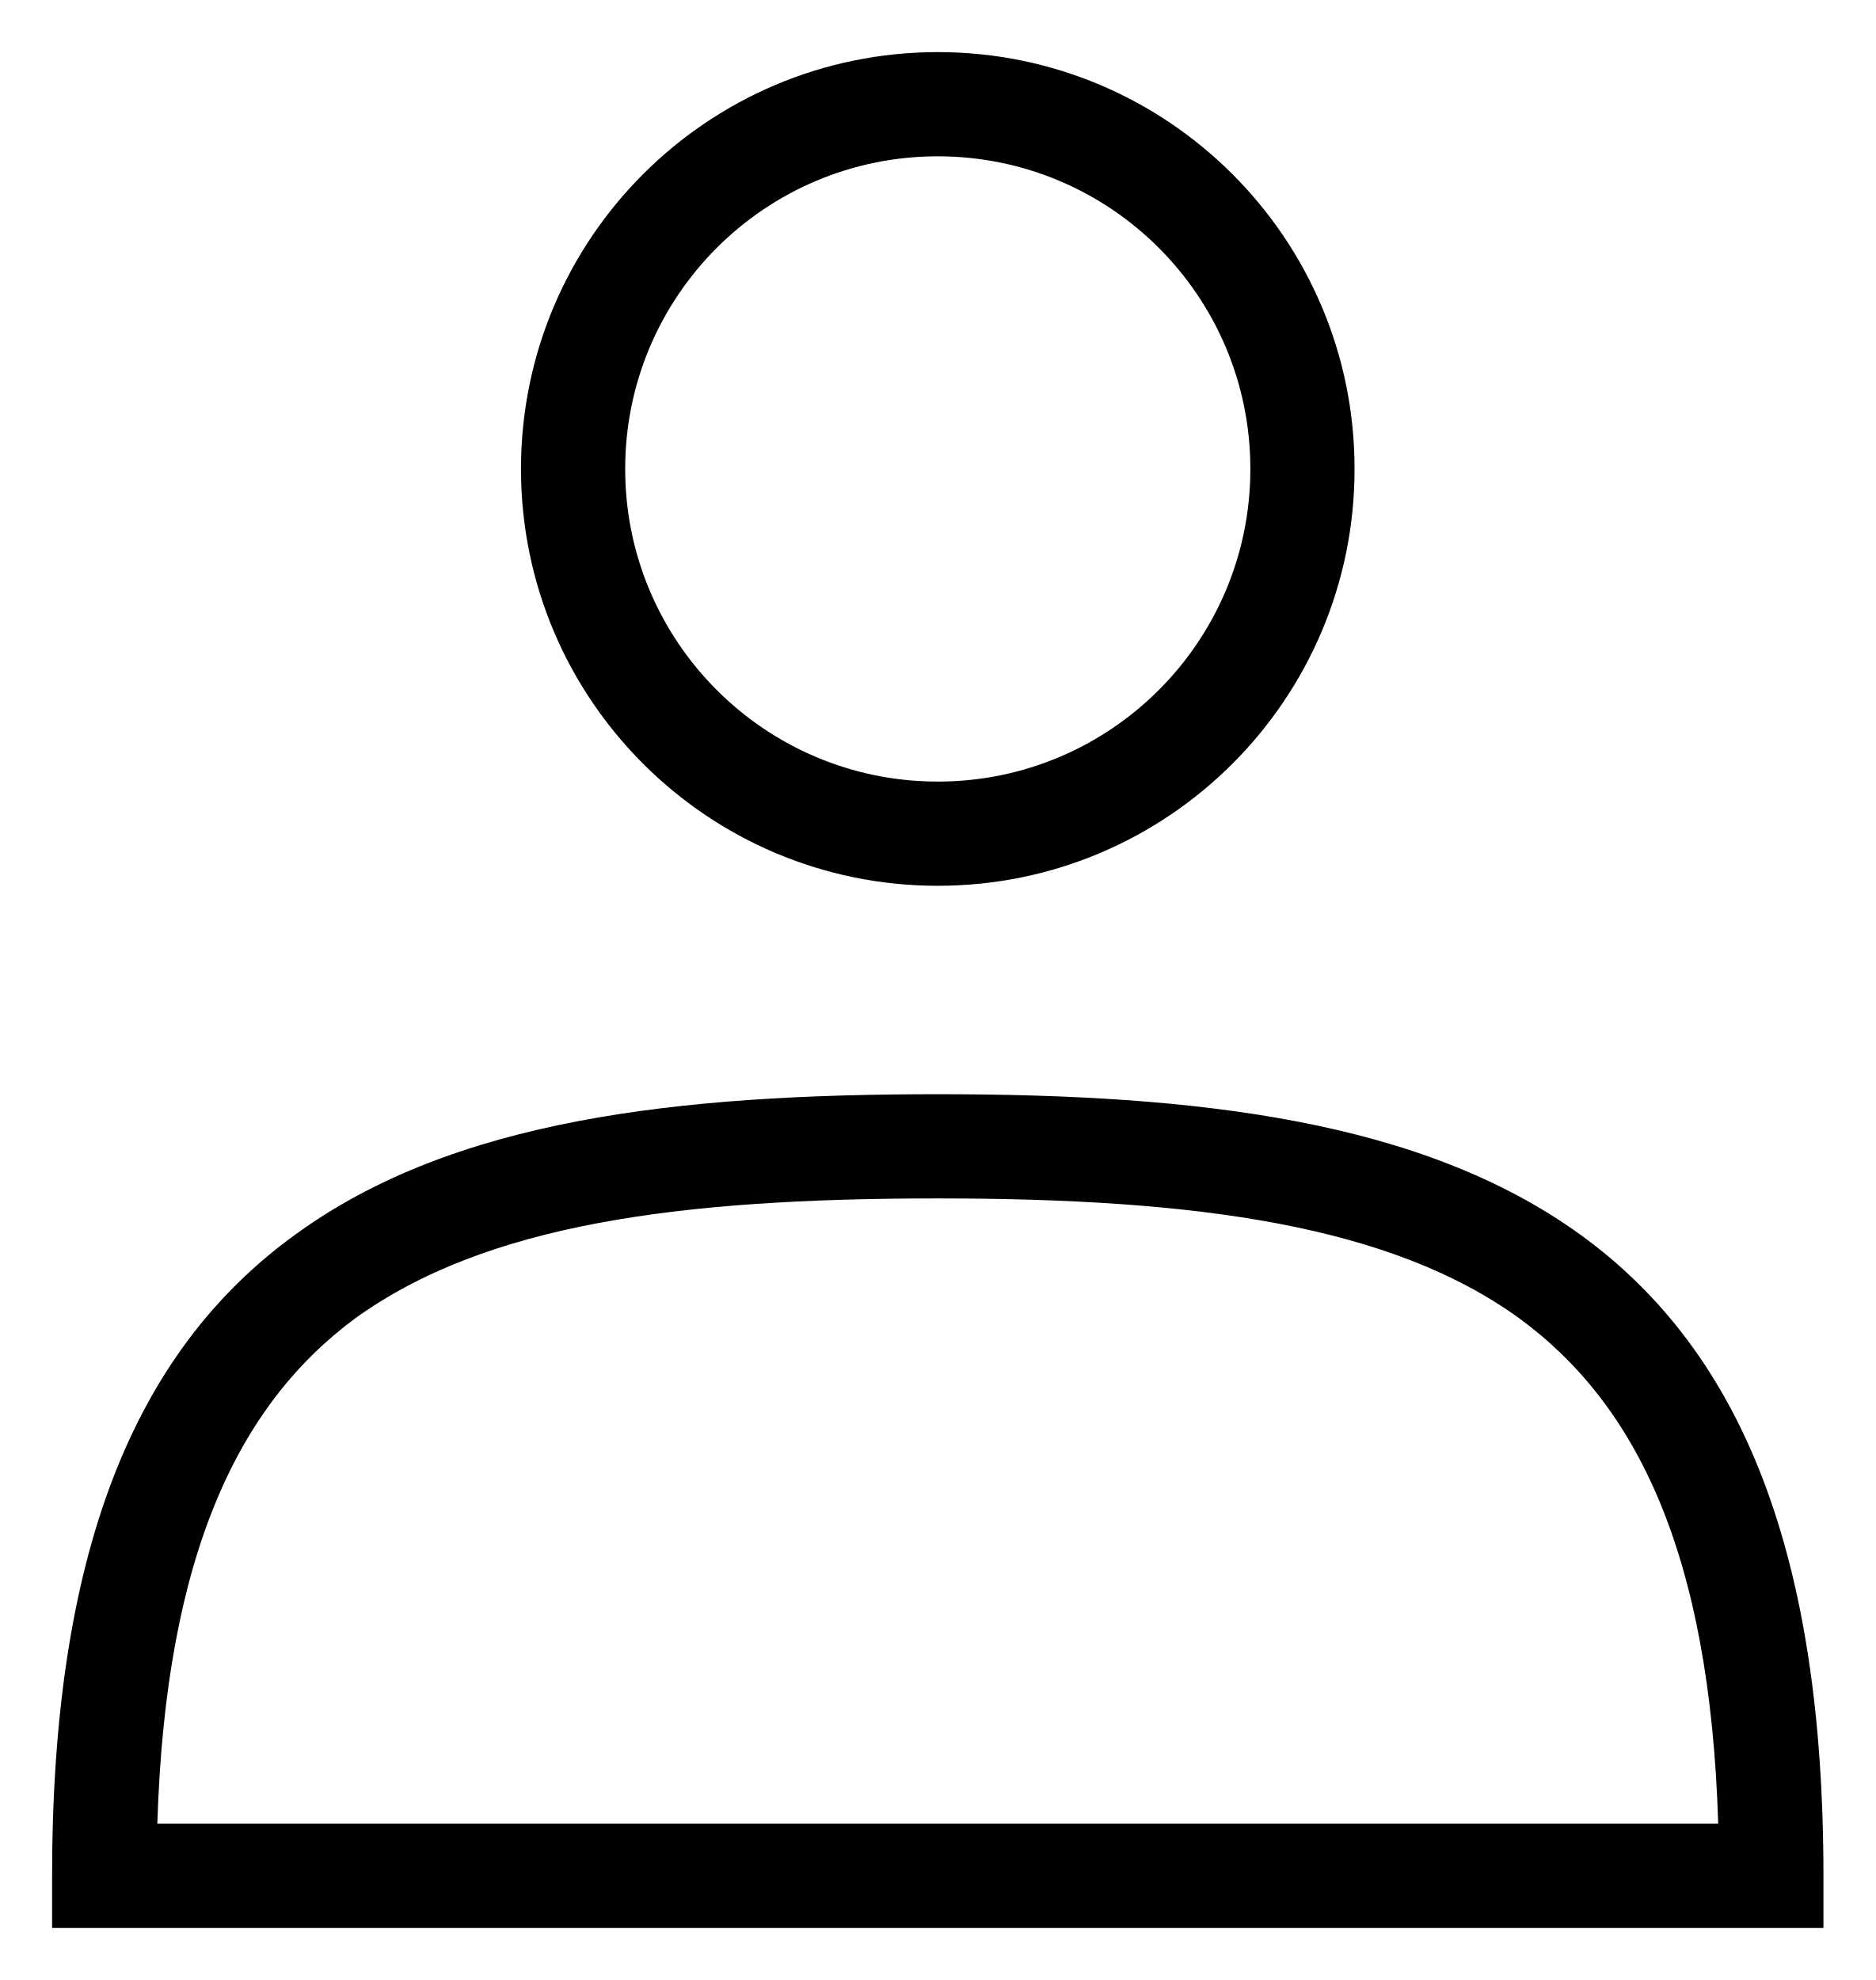
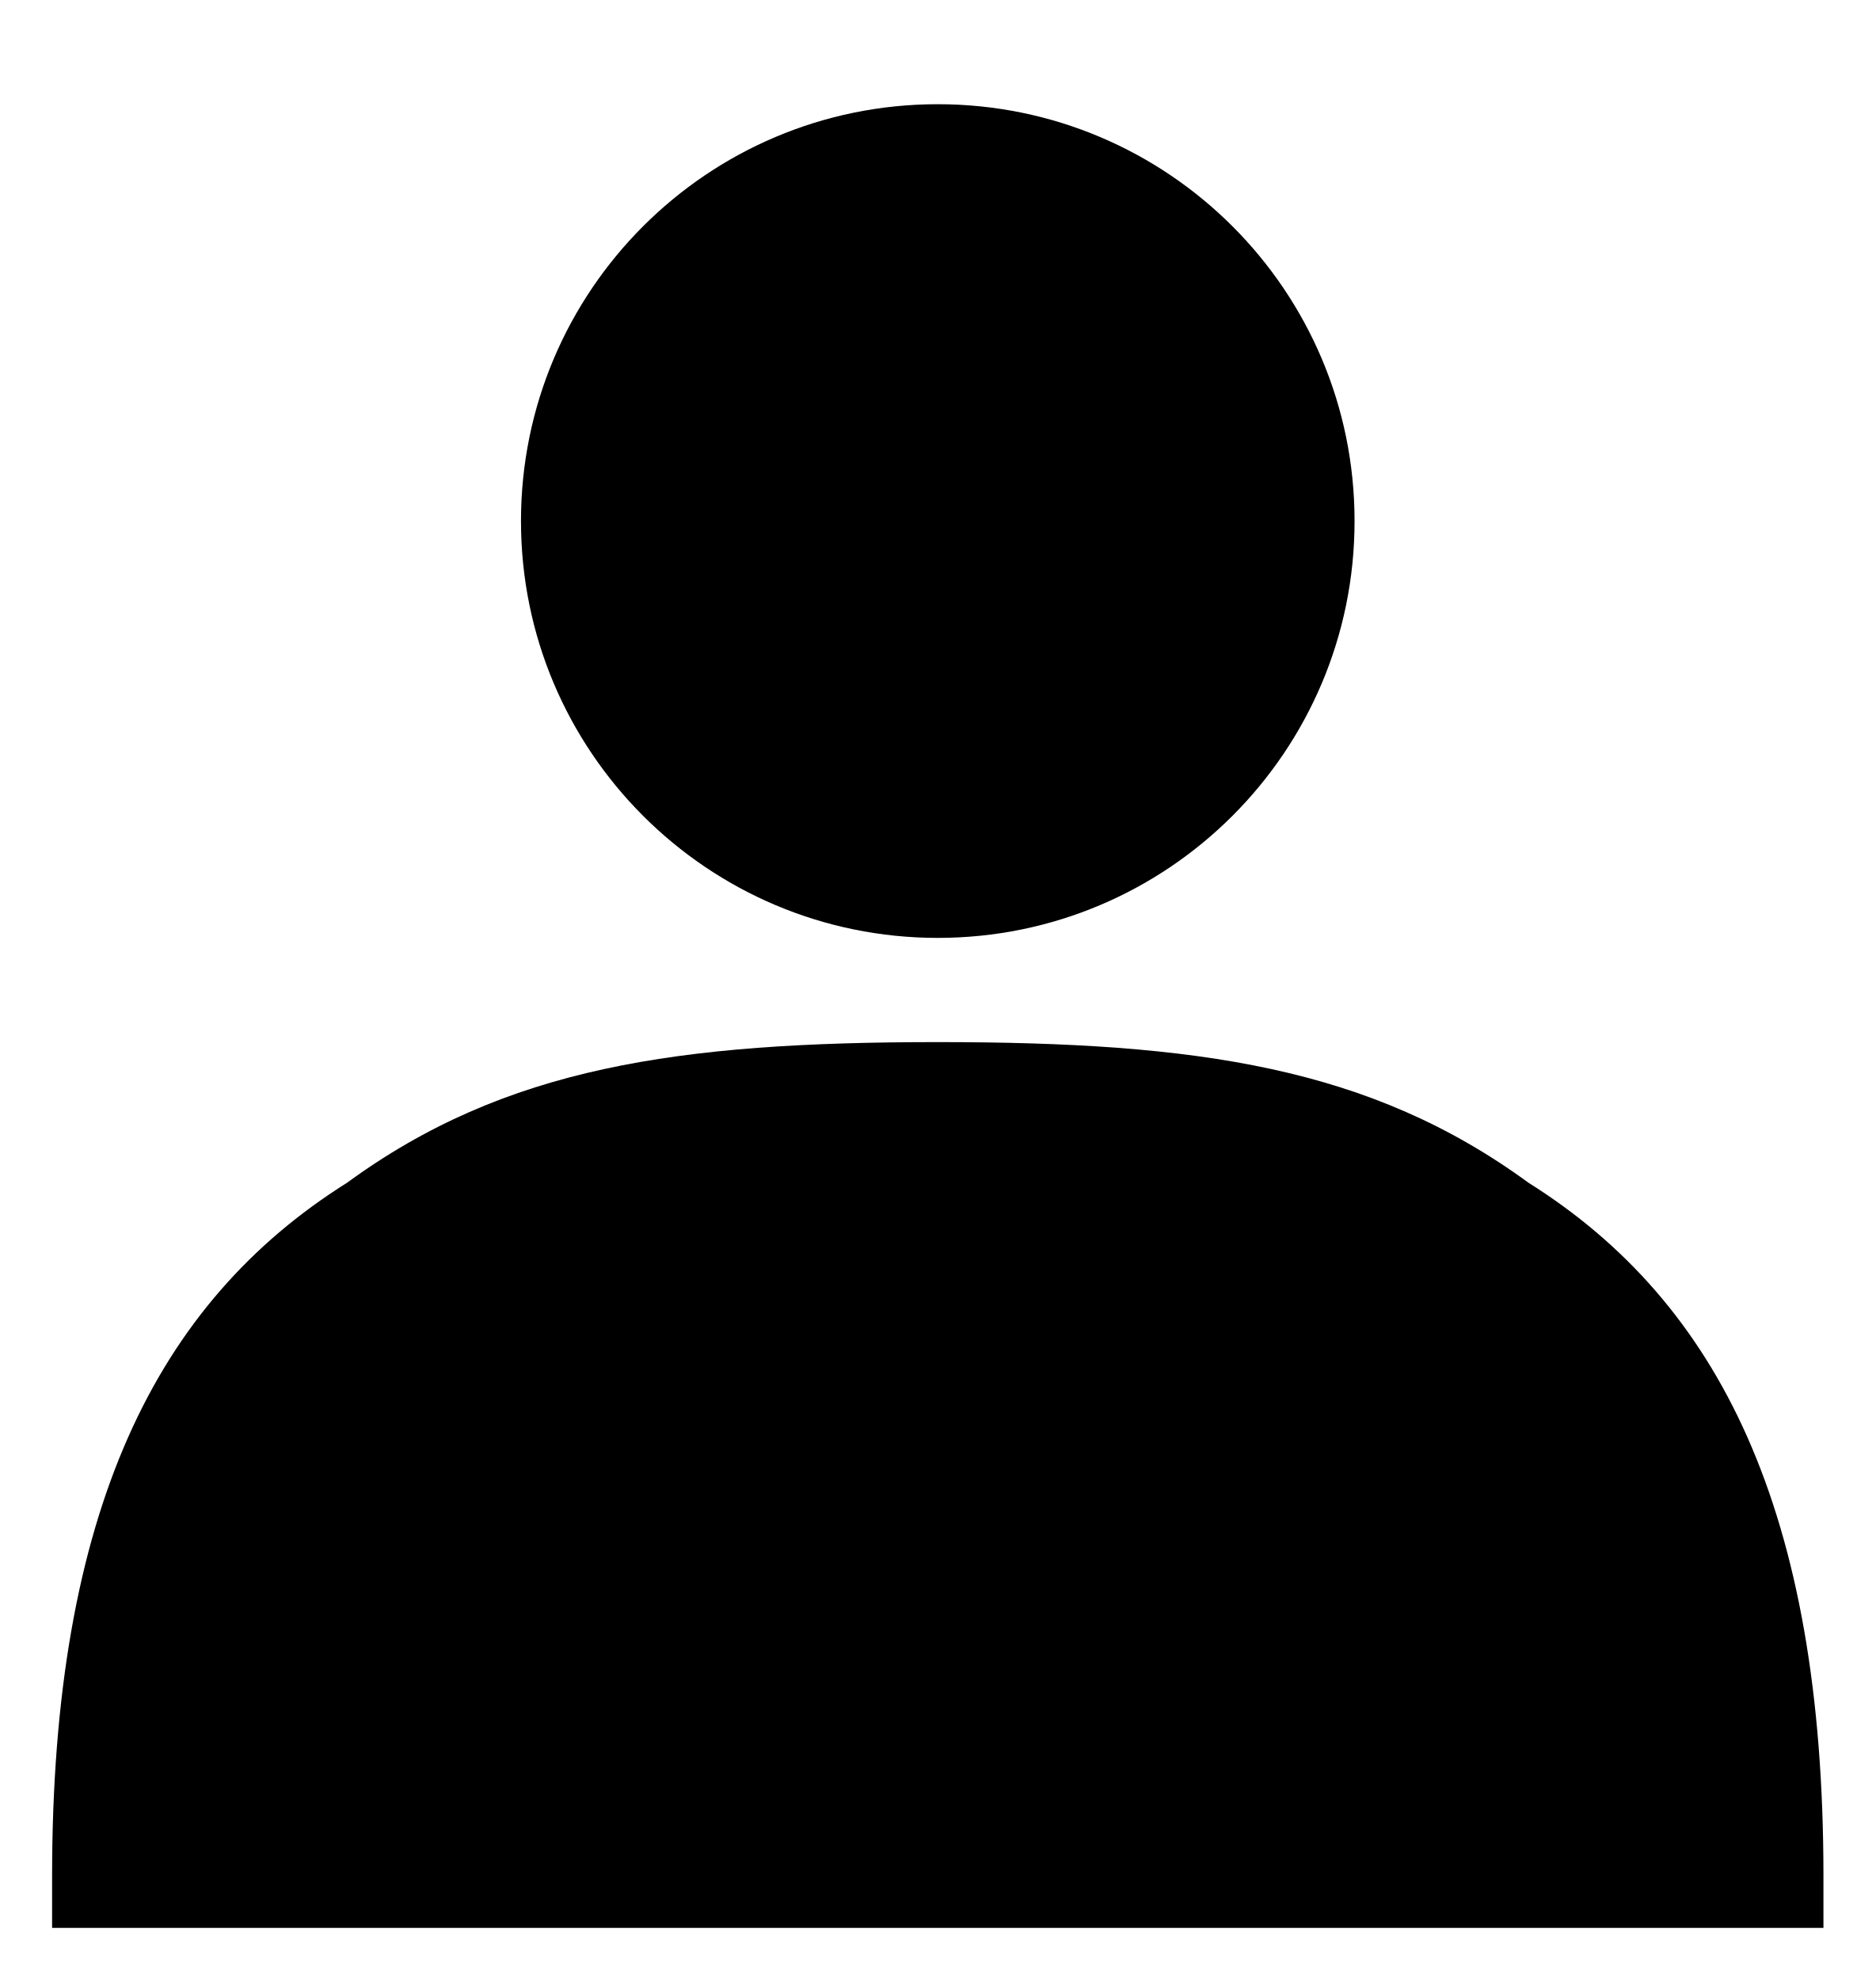
- <svg xmlns="http://www.w3.org/2000/svg" fill="none" class="icon icon-account" viewBox="0 0 18 19">
-   <path fill="currentColor" fill-rule="evenodd" d="M6 4.5a3 3 0 1 1 6 0 3 3 0 0 1-6 0m3-4a4 4 0 1 0 0 8 4 4 0 0 0 0-8m5.58 12.15c1.12.82 1.83 2.24 1.91 4.85H1.51c.08-2.6.79-4.03 1.9-4.85C4.66 11.75 6.5 11.5 9 11.5s4.35.26 5.58 1.15M9 10.5c-2.5 0-4.65.24-6.17 1.35C1.27 12.98.5 14.93.5 18v.5h17V18c0-3.07-.77-5.02-2.33-6.15-1.52-1.1-3.67-1.35-6.17-1.35" clip-rule="evenodd" />
+ <svg xmlns="http://www.w3.org/2000/svg" fill="currentColor" class="icon icon-account" viewBox="0 0 18 19">
+   <circle cx="9" cy="5" r="4" />
+   <path d="M0.5 18.5v-0.5c0-3.5 1-5.5 2.83-6.65C4.85 10.24 6.5 10 9 10s4.15.24 5.67 1.35C16.5 12.5 17.5 14.5 17.5 18v.5H0.5Z" />
</svg>
